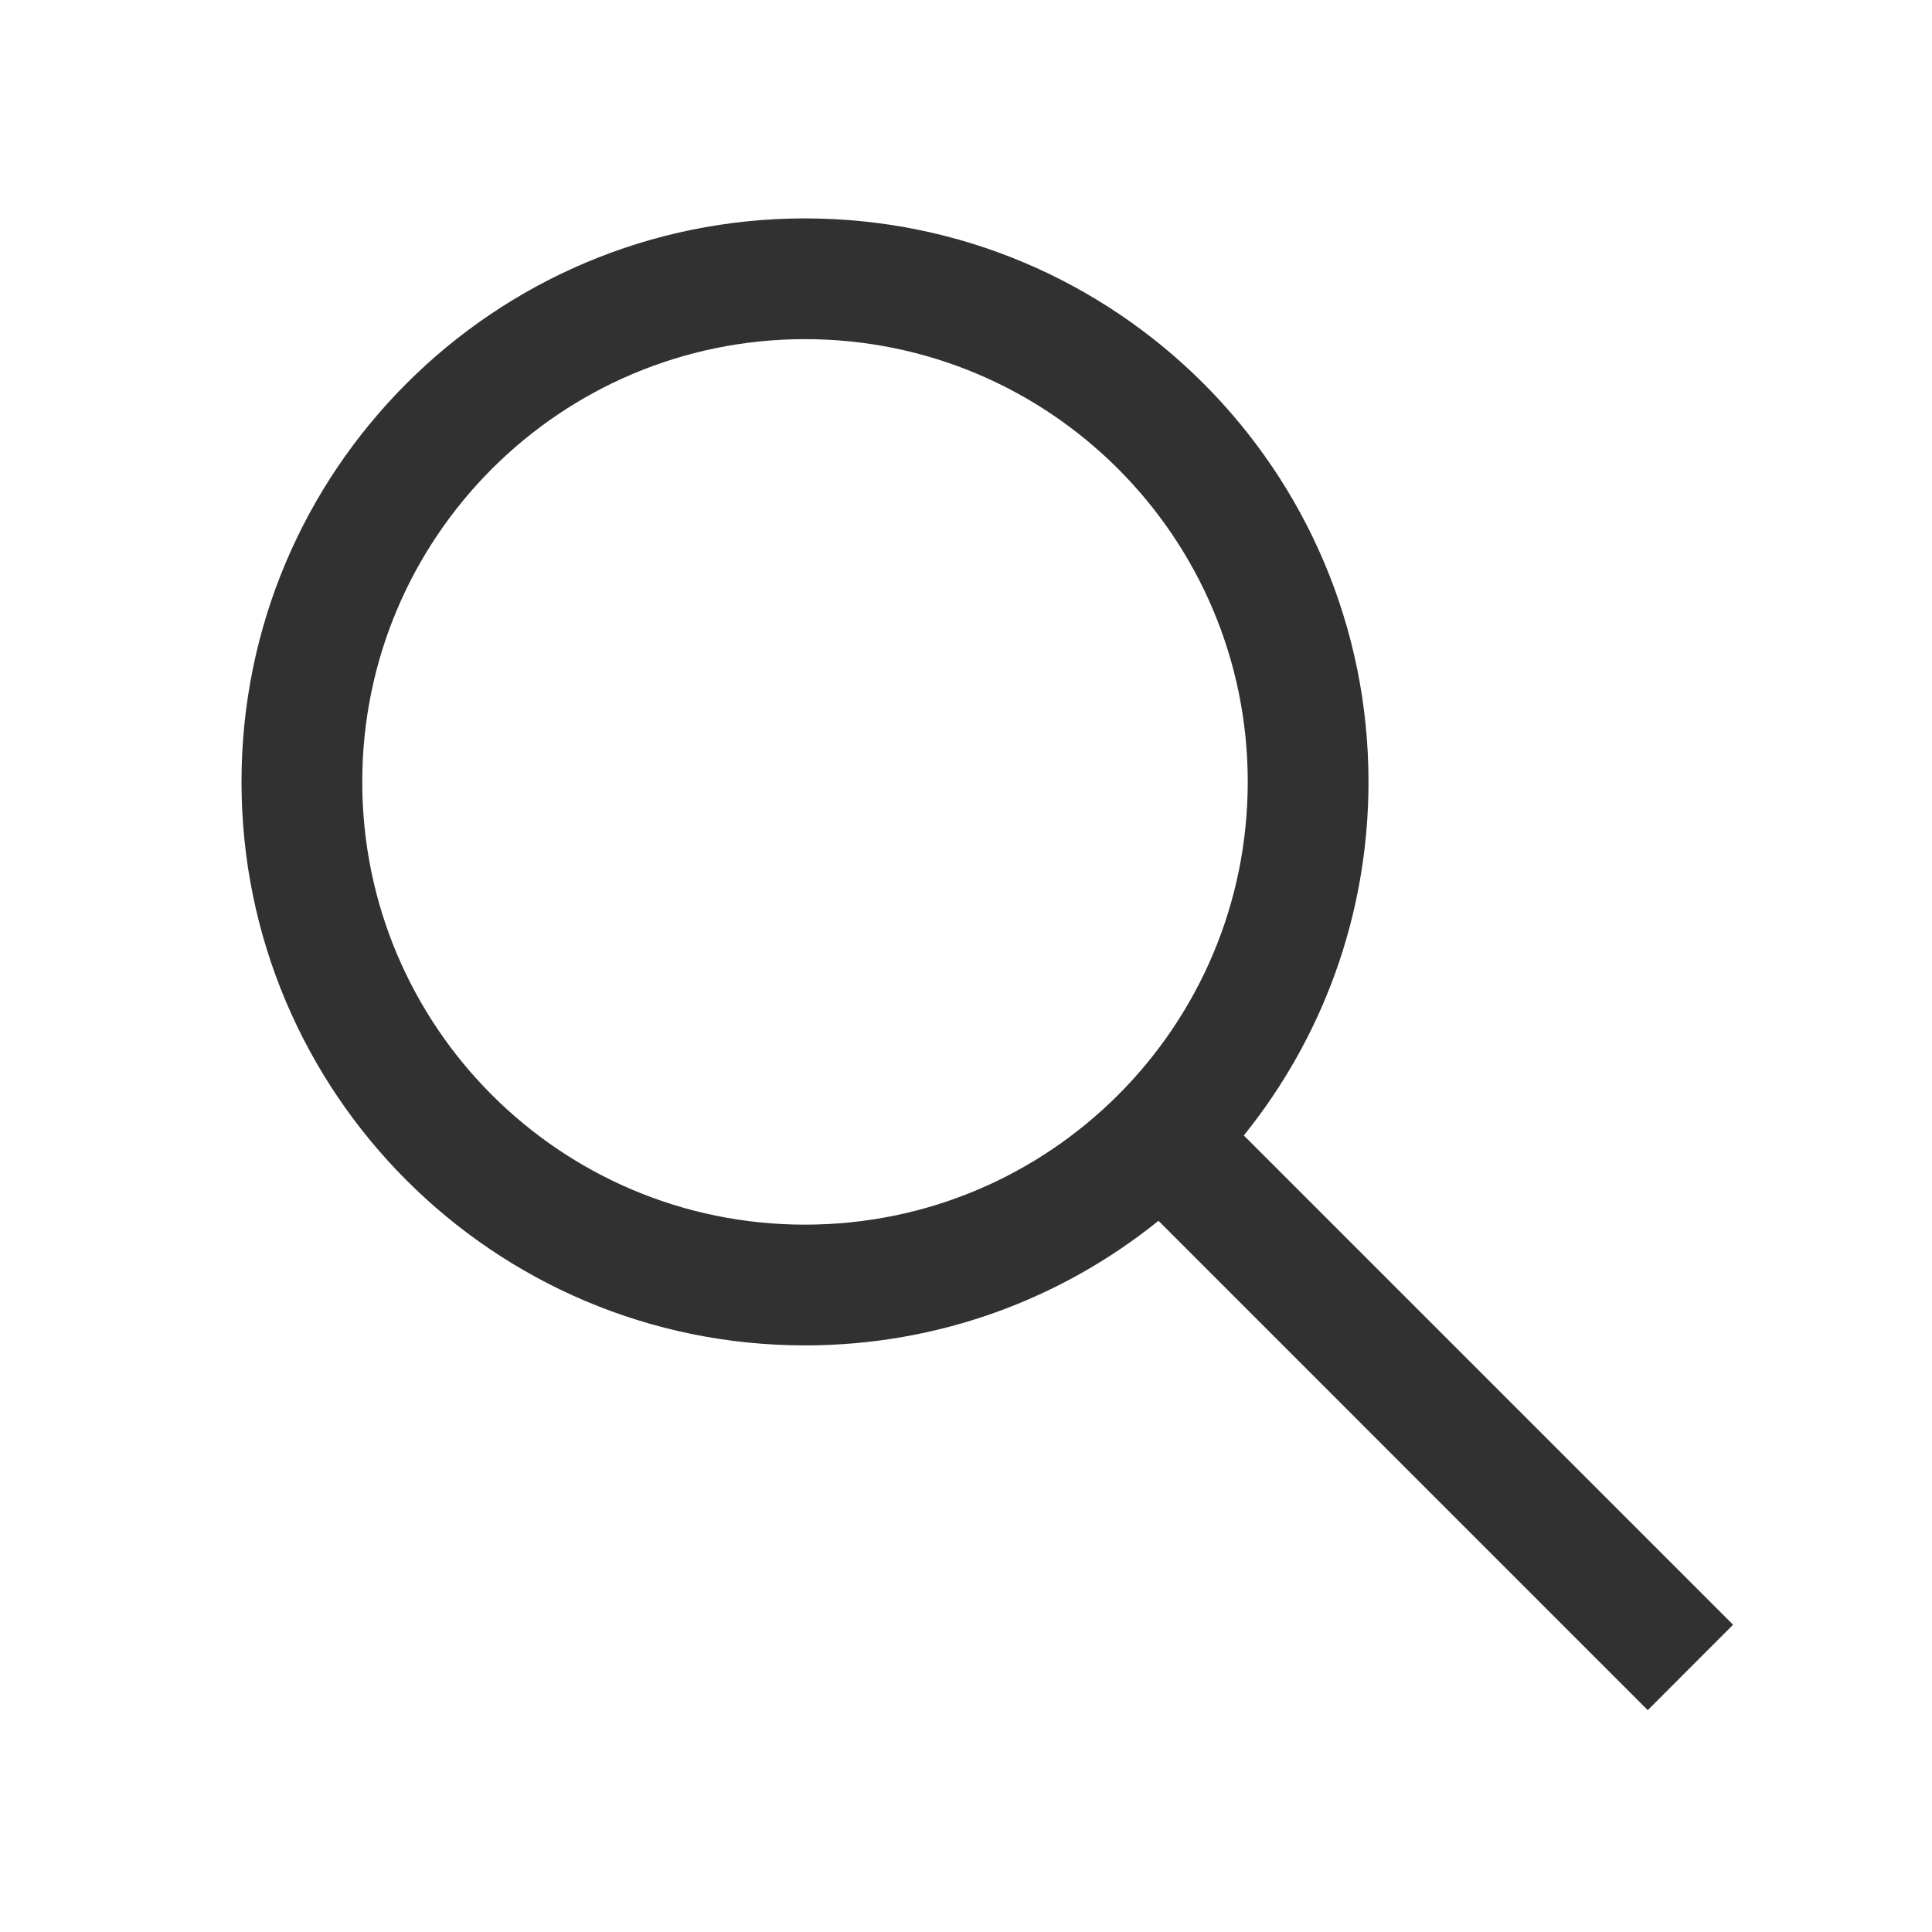
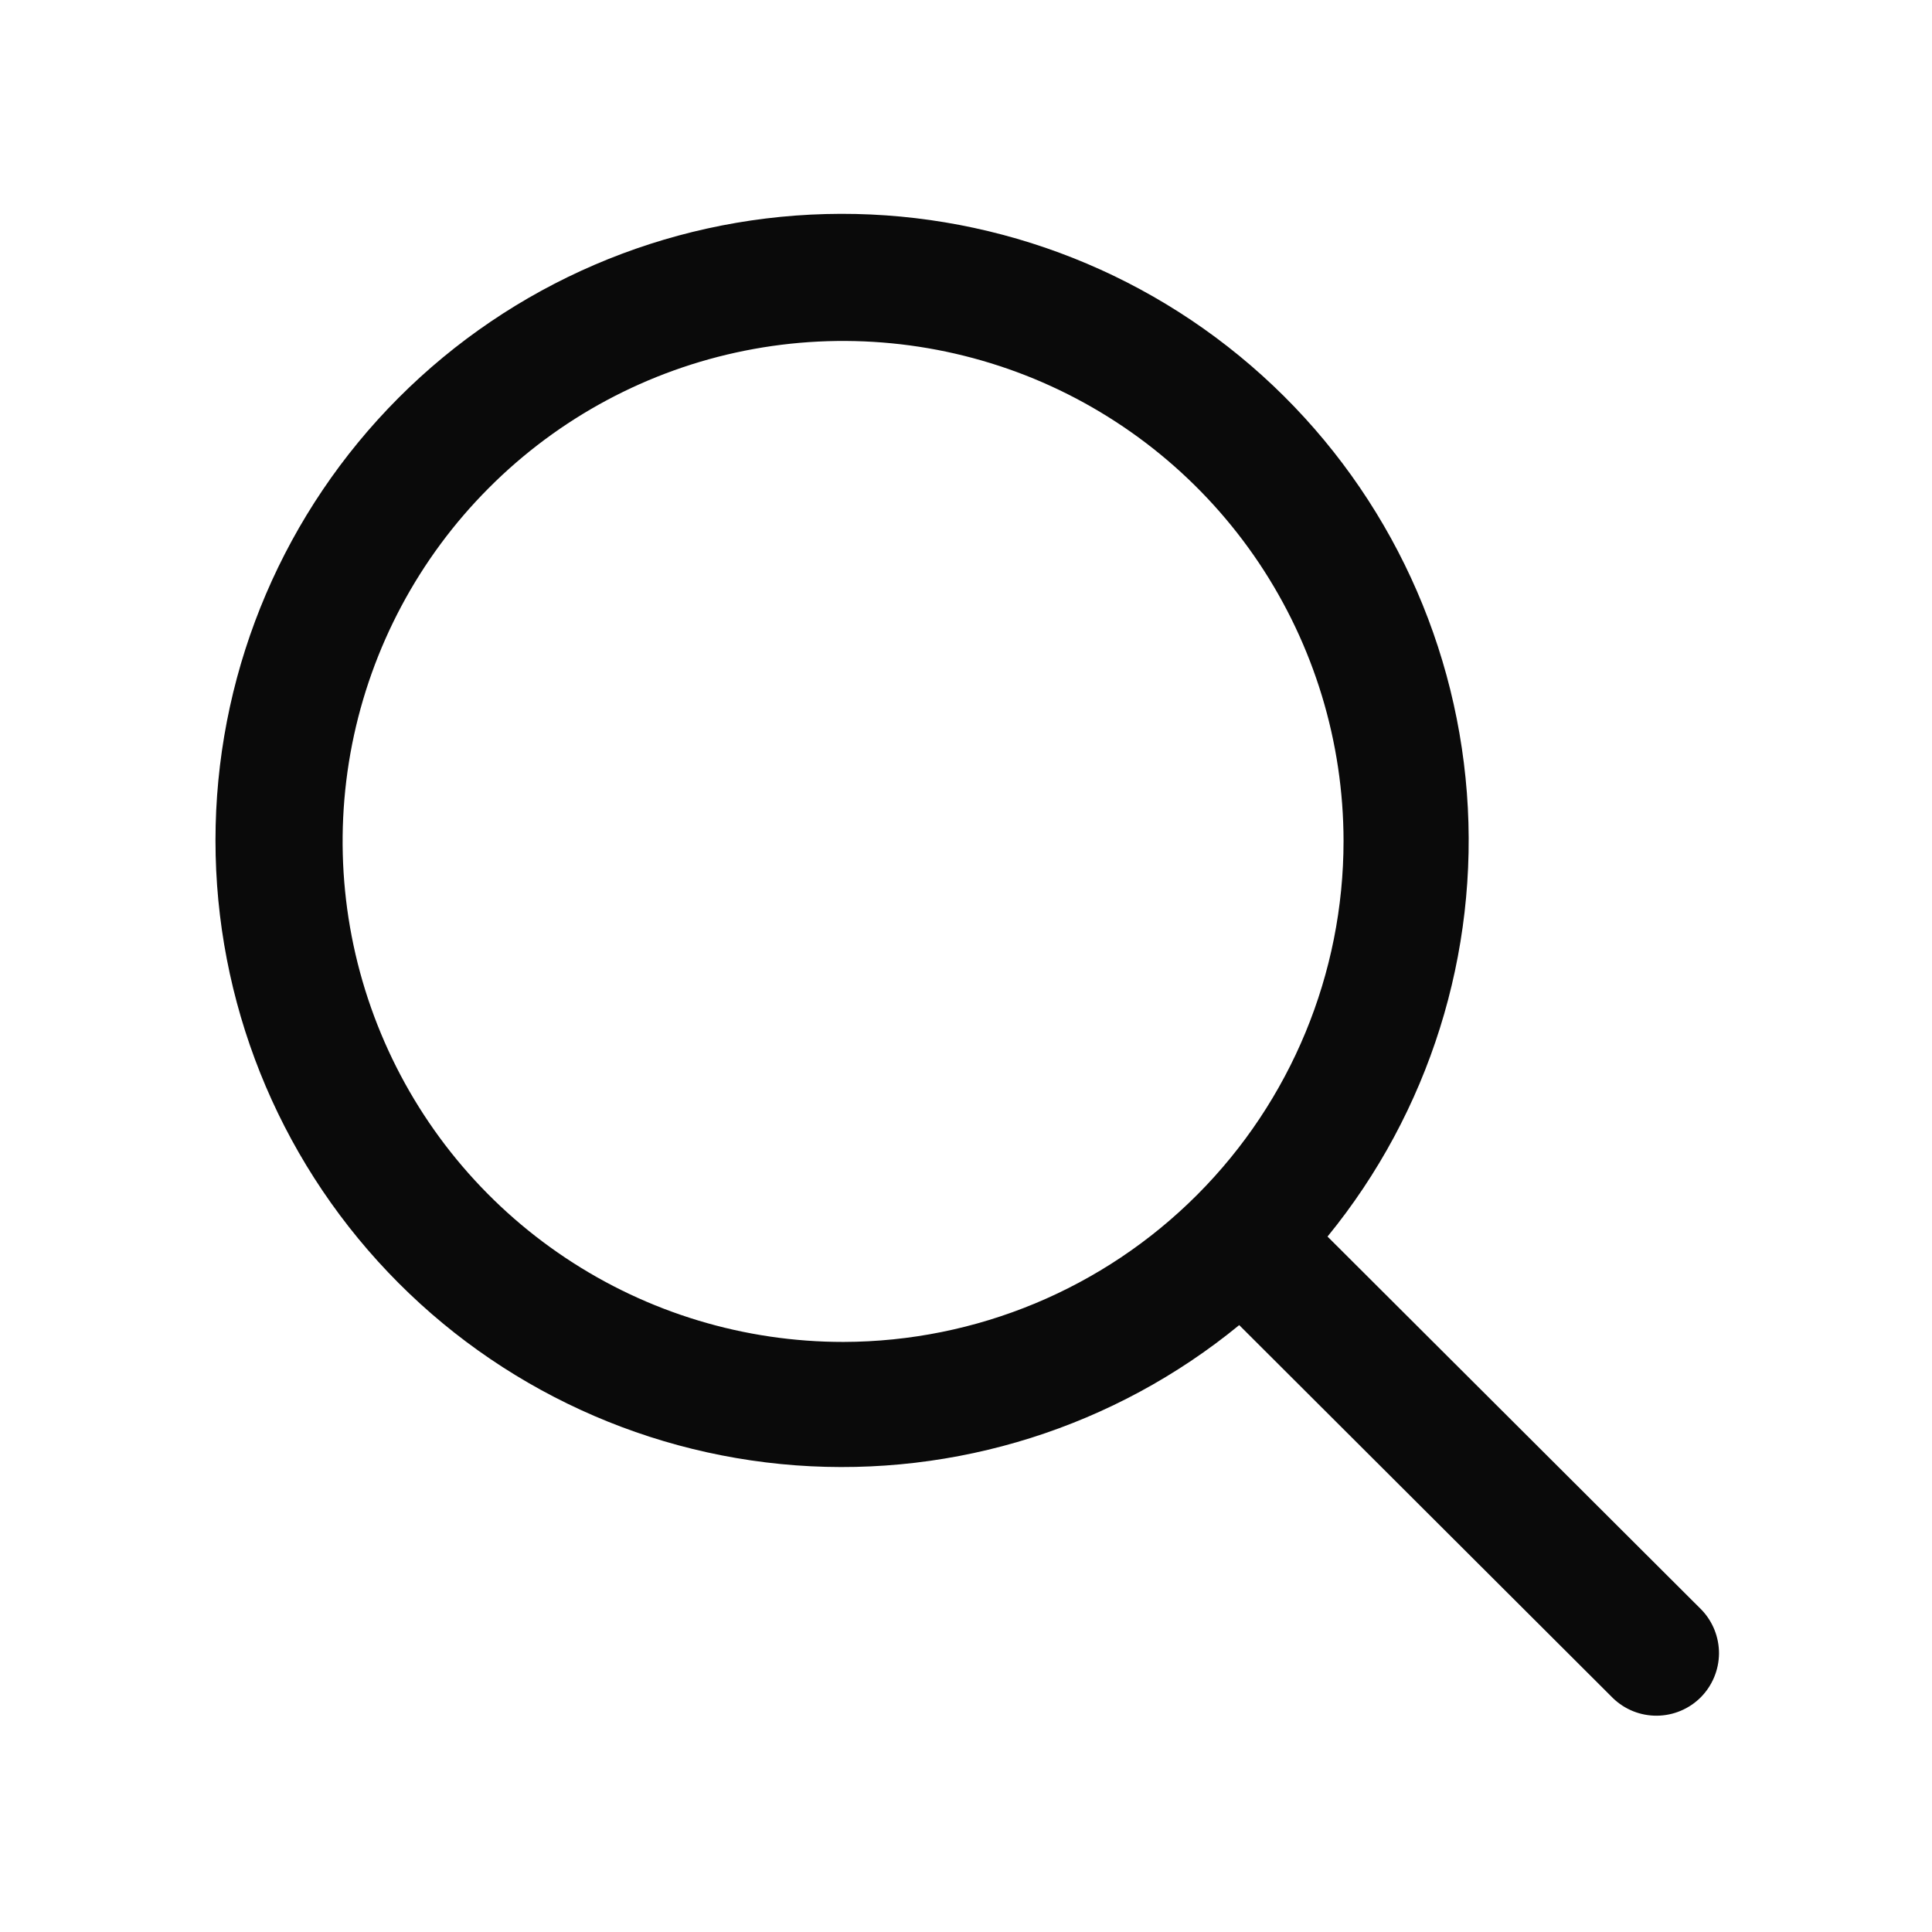
<svg xmlns="http://www.w3.org/2000/svg" width="24" height="24" viewBox="0 0 24 24" fill="none">
-   <path fill-rule="evenodd" clip-rule="evenodd" d="M15.5 9.713C15.5 12.751 13.038 15.213 10 15.213C6.962 15.213 4.5 12.751 4.5 9.713C4.5 6.676 6.962 4.213 10 4.213C13.038 4.213 15.5 6.676 15.5 9.713ZM14.391 15.165C13.19 16.134 11.663 16.713 10 16.713C6.134 16.713 3 13.579 3 9.713C3 5.847 6.134 2.713 10 2.713C13.866 2.713 17 5.847 17 9.713C17 11.376 16.42 12.904 15.451 14.105L21.529 20.183L20.469 21.244L14.391 15.165Z" fill="#313131" />
+   <path d="M21.135 19.995L16.491 15.361C17.754 13.814 18.374 11.841 18.222 9.849C18.07 7.858 17.159 6.001 15.677 4.663C14.195 3.325 12.255 2.607 10.258 2.659C8.262 2.711 6.362 3.528 4.951 4.942C3.541 6.355 2.727 8.257 2.679 10.253C2.631 12.25 3.352 14.188 4.694 15.668C6.035 17.148 7.894 18.055 9.885 18.203C11.877 18.35 13.849 17.727 15.394 16.461L20.037 21.095C20.184 21.237 20.38 21.315 20.584 21.313C20.788 21.311 20.983 21.229 21.127 21.085C21.27 20.941 21.352 20.746 21.354 20.542C21.355 20.338 21.277 20.142 21.135 19.995ZM10.479 16.67C9.25 16.671 8.047 16.308 7.024 15.625C6.001 14.943 5.203 13.973 4.732 12.838C4.26 11.702 4.136 10.452 4.374 9.246C4.613 8.04 5.204 6.931 6.073 6.061C6.941 5.19 8.048 4.597 9.254 4.356C10.46 4.115 11.71 4.237 12.847 4.706C13.983 5.176 14.955 5.972 15.639 6.993C16.323 8.015 16.689 9.217 16.69 10.447C16.69 12.095 16.036 13.676 14.872 14.842C13.707 16.009 12.128 16.666 10.479 16.67Z" fill="#0A0A0A" />
</svg>
